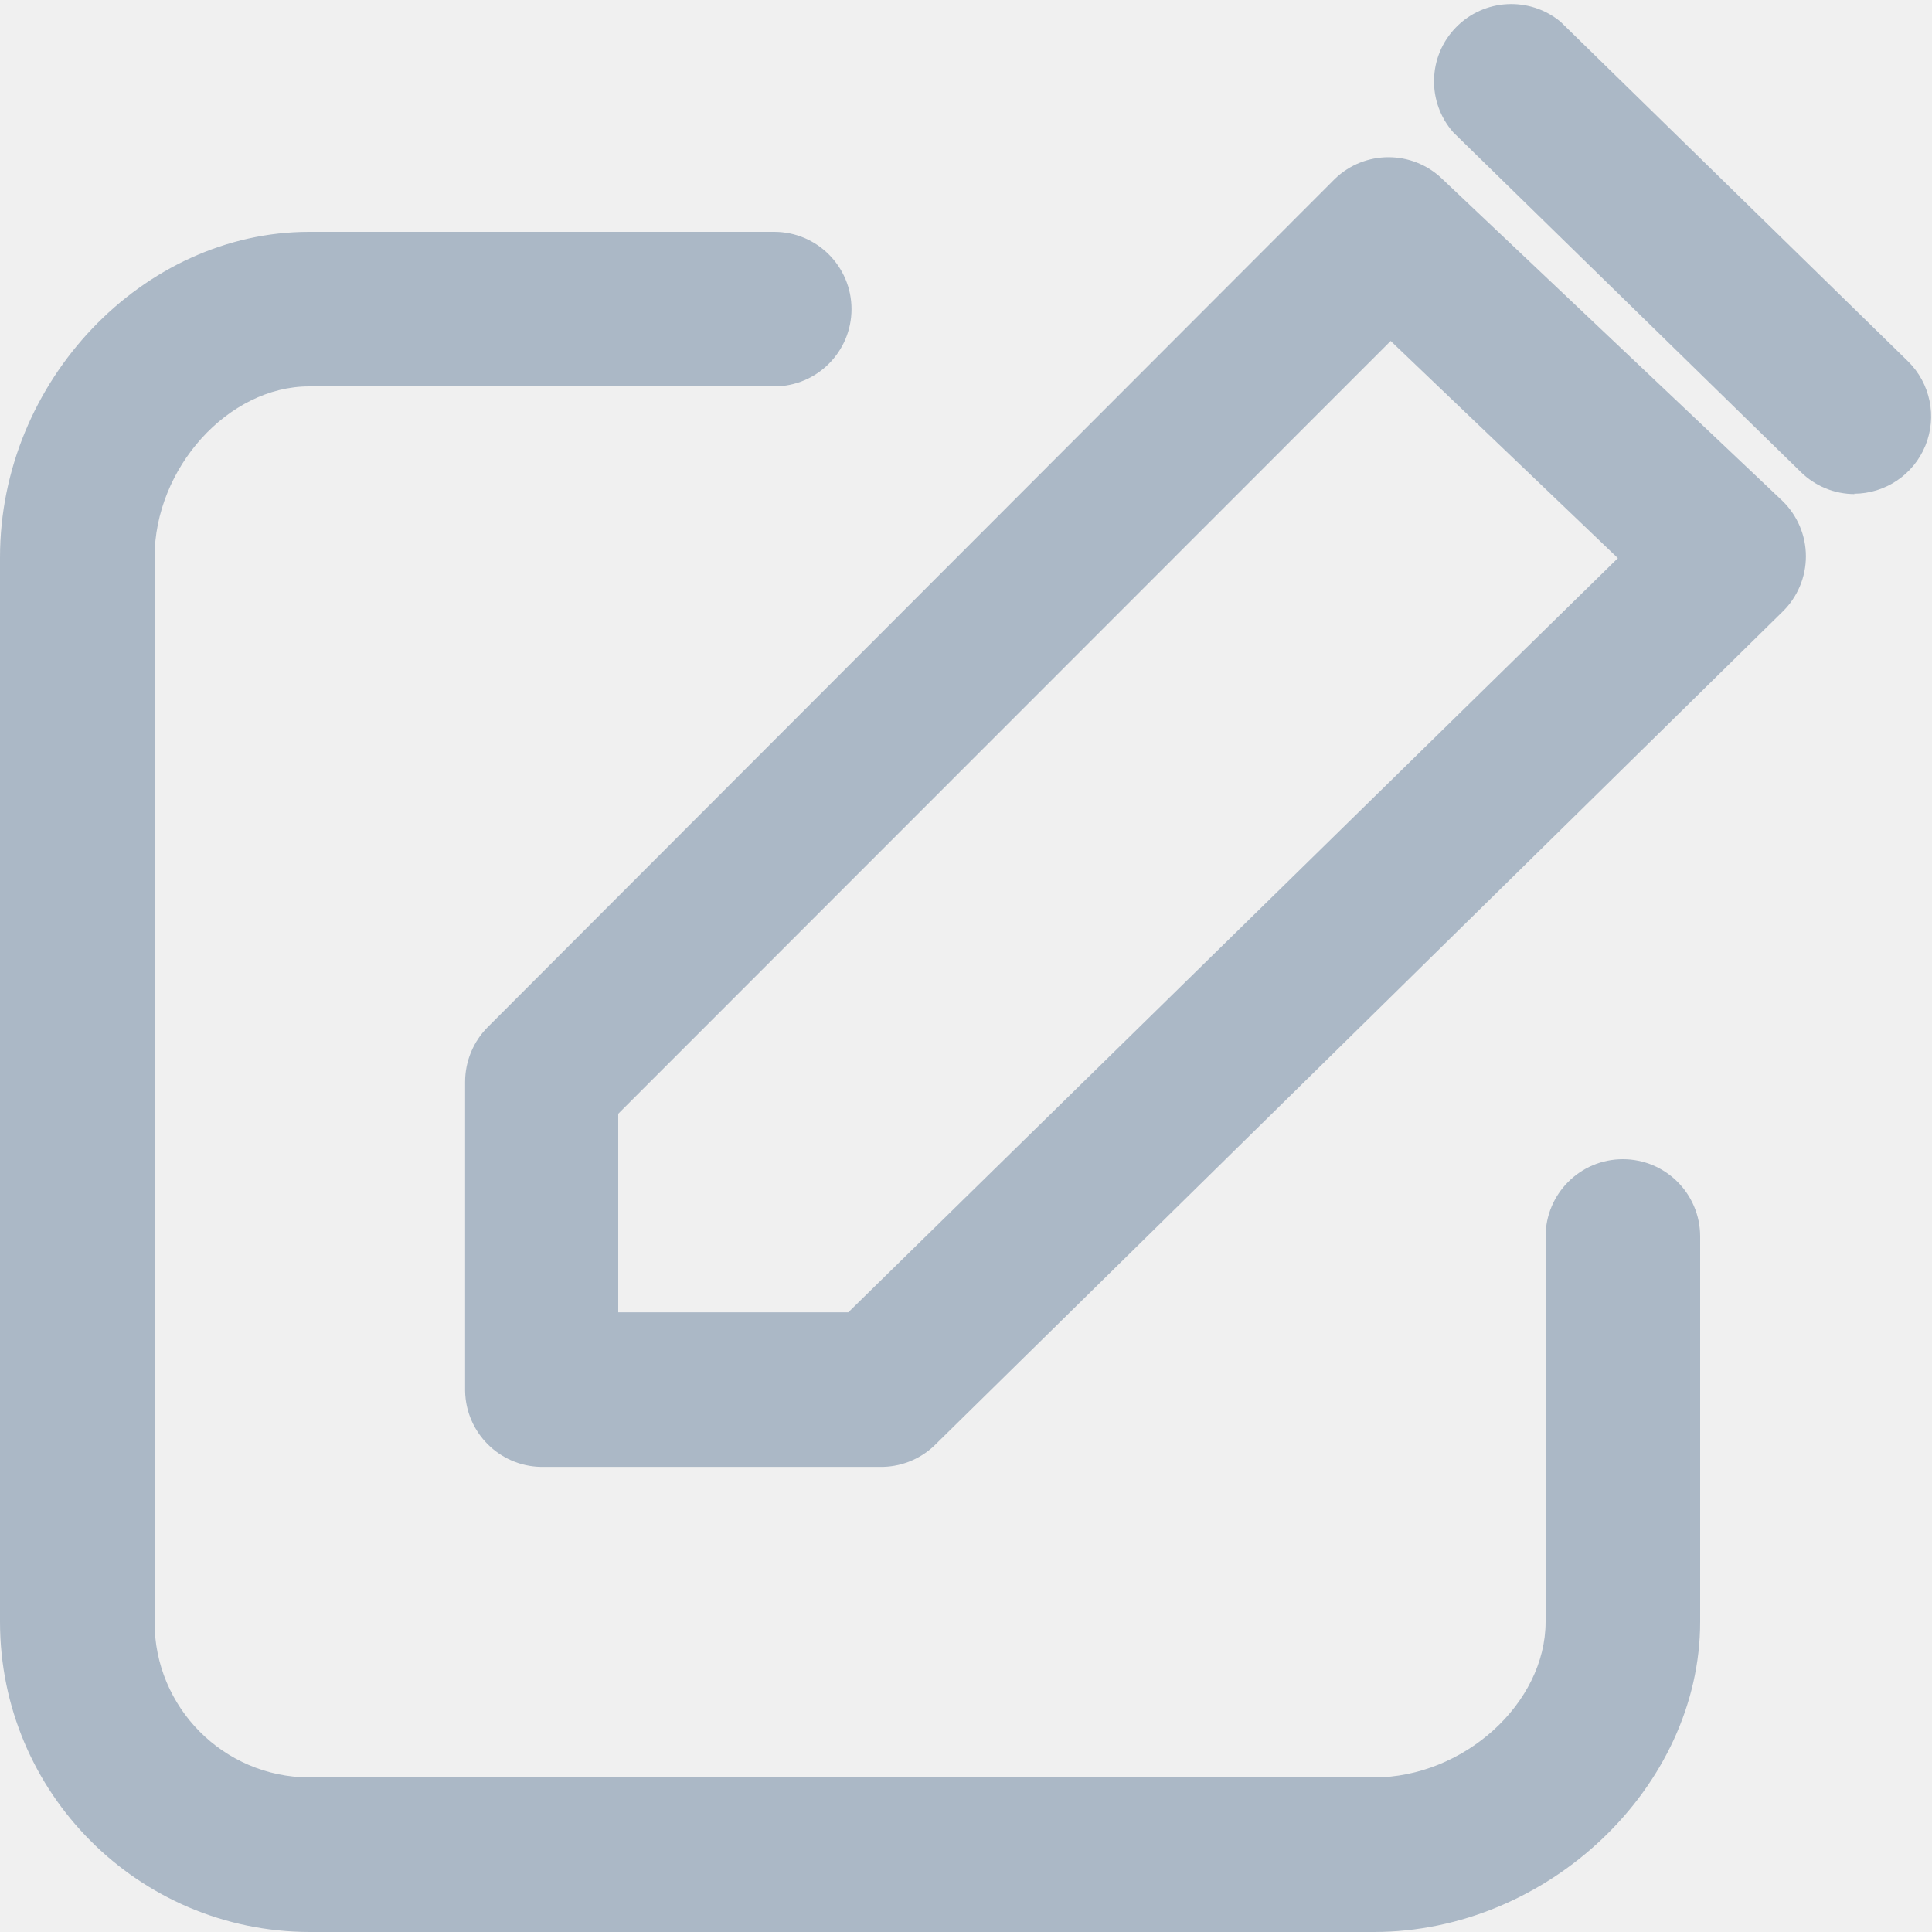
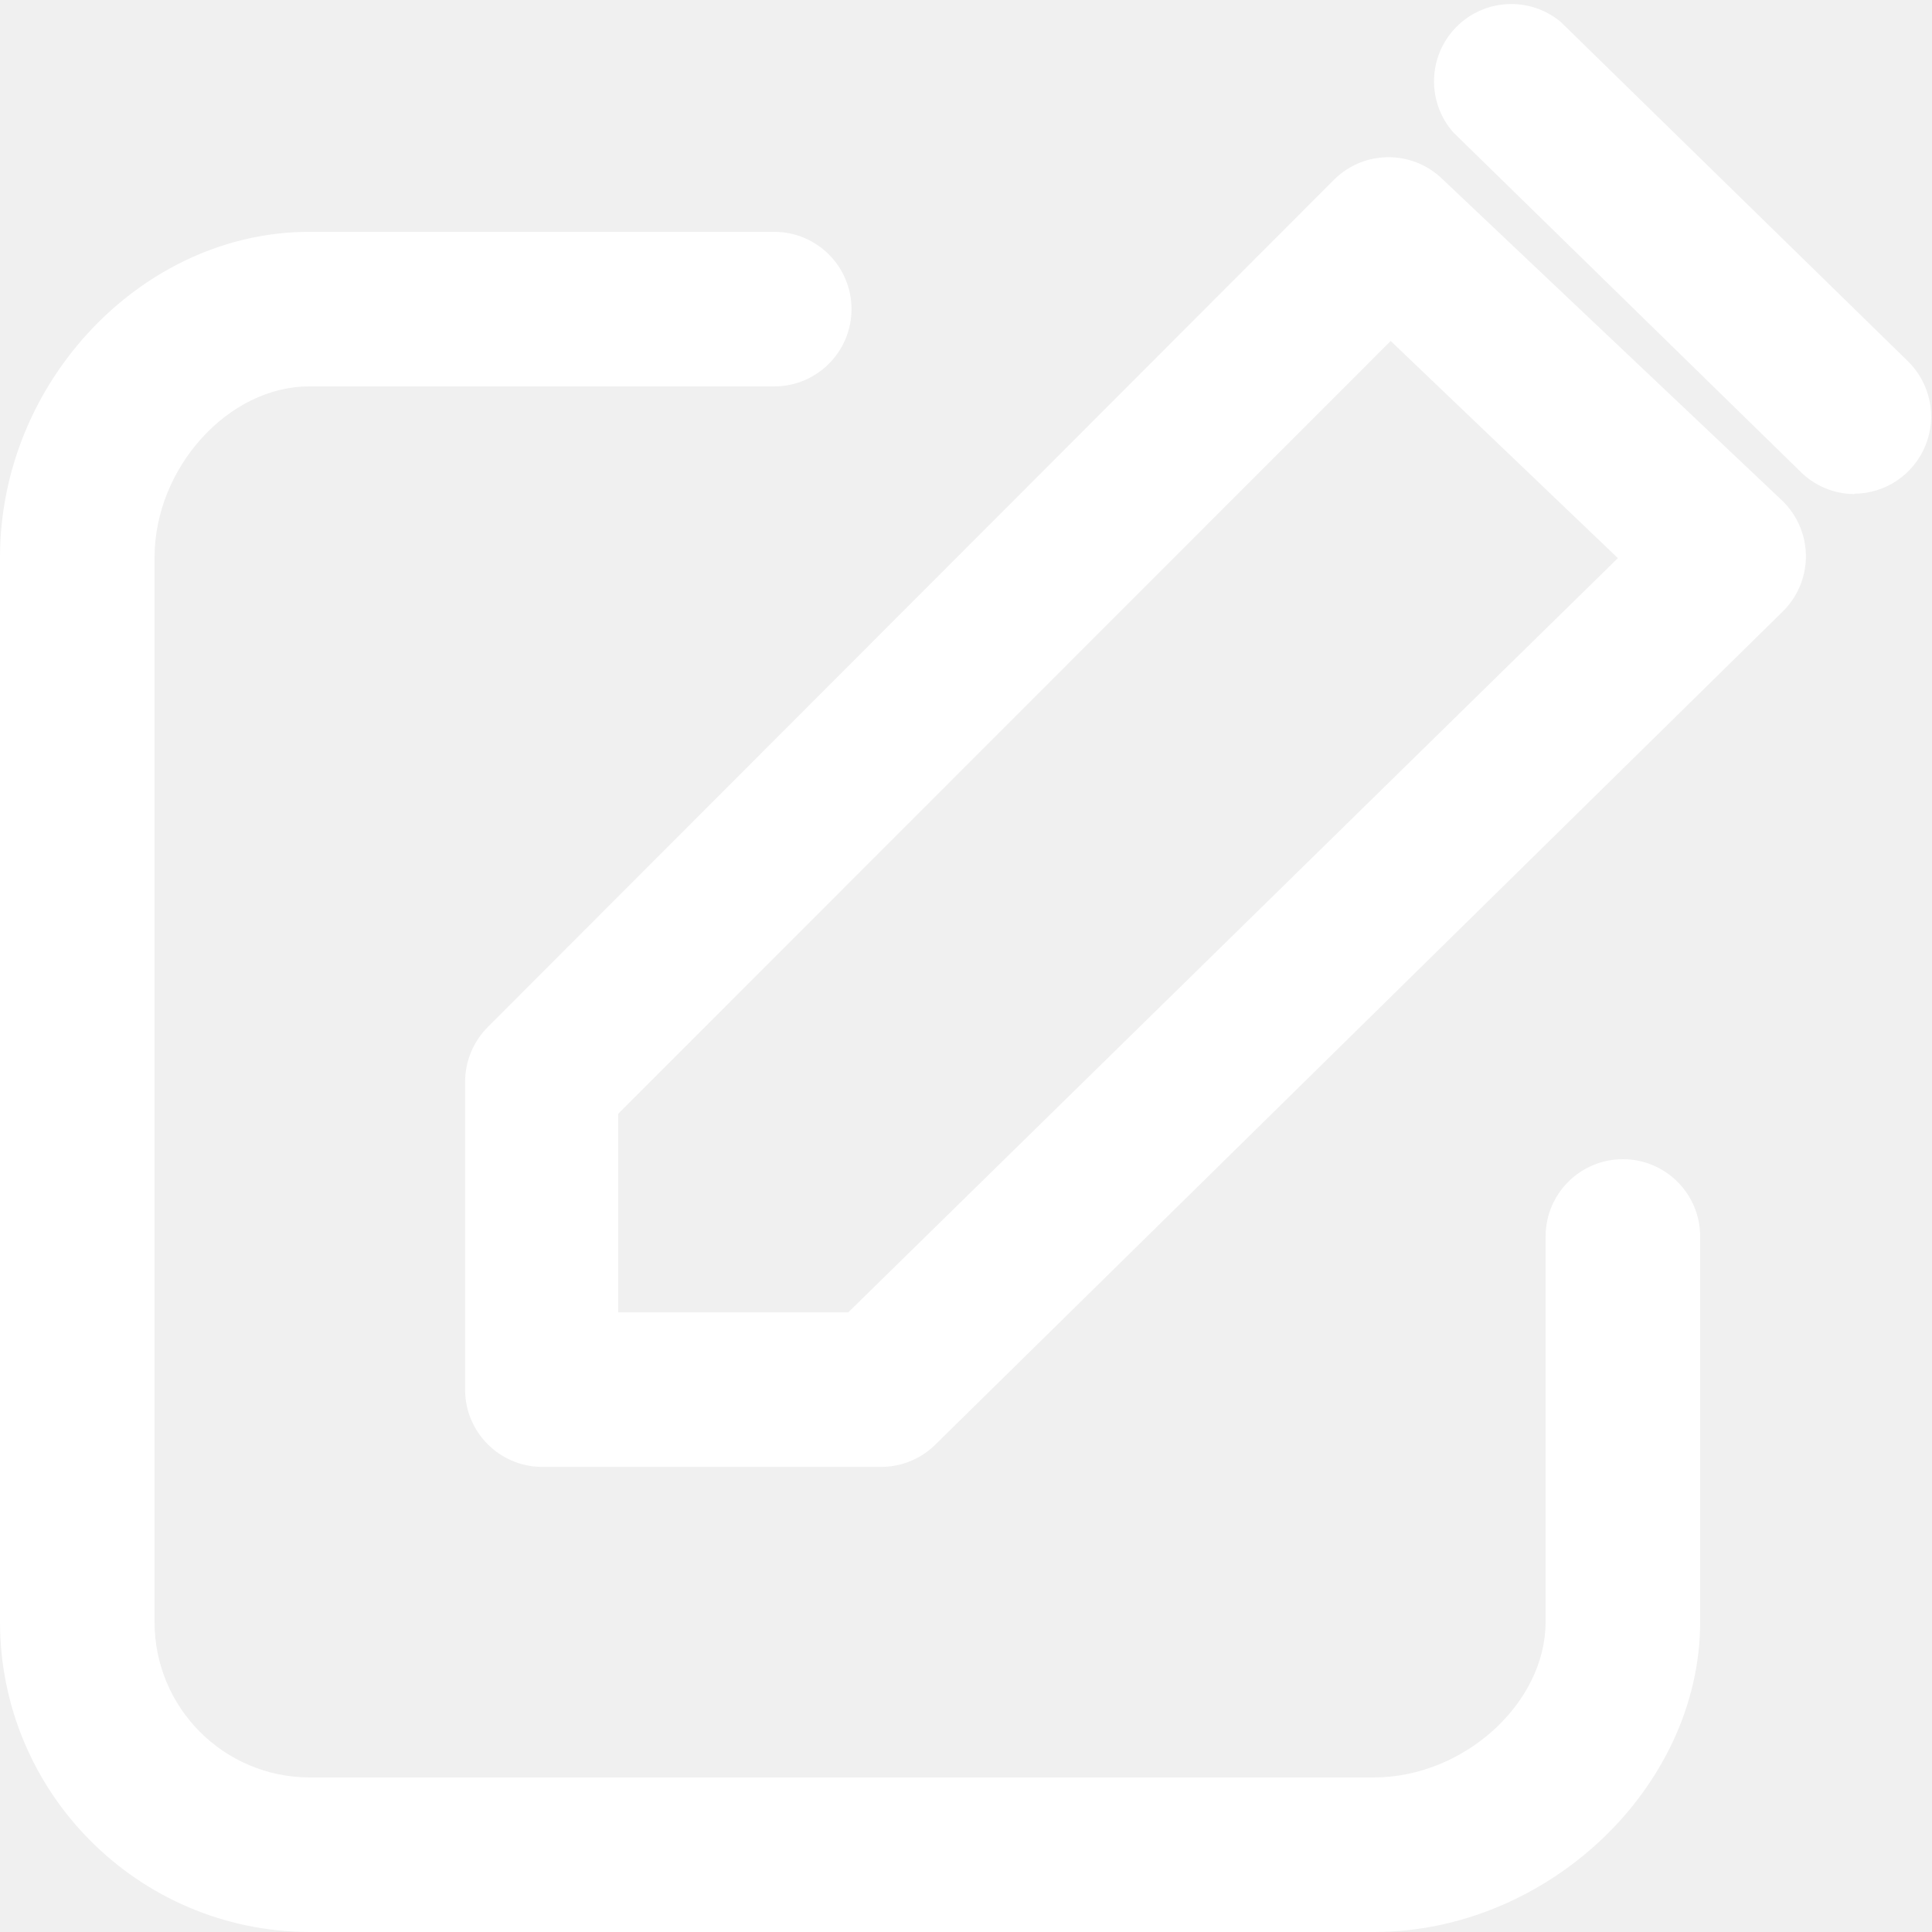
<svg xmlns="http://www.w3.org/2000/svg" id="Слой_1" data-name="Слой 1" viewBox="0 0 54 54">
  <defs>
-     <style>.cls-1{fill:#abb8c6;}</style>
+     <style>.cls-1{fill:#FFFFFF;}</style>
  </defs>
  <g id="_Group_" data-name="&lt;Group&gt;">
    <path id="_Path_" data-name="&lt;Path&gt;" class="cls-1" d="M38.4,54H8.64A8.67,8.67,0,0,1,0,45.33V15.58c0-4.93,4-9.1,8.64-9.1h13a2.16,2.16,0,0,1,0,4.32h-13c-2.26,0-4.32,2.28-4.32,4.78V45.33a4.34,4.34,0,0,0,4.32,4.35H38.4c2.51,0,4.8-2.07,4.8-4.35V34.56a2.16,2.16,0,0,1,4.32,0V45.33C47.52,49.95,43.26,54,38.4,54Z" />
  </g>
  <g id="_Group_2" data-name="&lt;Group&gt;">
    <path id="_Compound_Path_" data-name="&lt;Compound Path&gt;" class="cls-1" d="M24.59,41H15.12A2.16,2.16,0,0,1,13,38.88V30.24a2.17,2.17,0,0,1,.63-1.53L37.31,5a2.16,2.16,0,0,1,3,0L49.82,14a2.16,2.16,0,0,1,0,3.1L26.1,40.42A2.16,2.16,0,0,1,24.59,41Zm-7.31-4.32h6.43L45.22,15.6,38.87,9.53,17.28,31.13Z" />
  </g>
  <g id="_Group_3" data-name="&lt;Group&gt;">
    <path id="_Path_2" data-name="&lt;Path&gt;" class="cls-1" d="M51.84,13.81a2.15,2.15,0,0,1-1.51-.62L40.62,3.7a2.16,2.16,0,0,1,3-3.09l9.71,9.49a2.16,2.16,0,0,1-1.51,3.7Z" />
  </g>
</svg>
